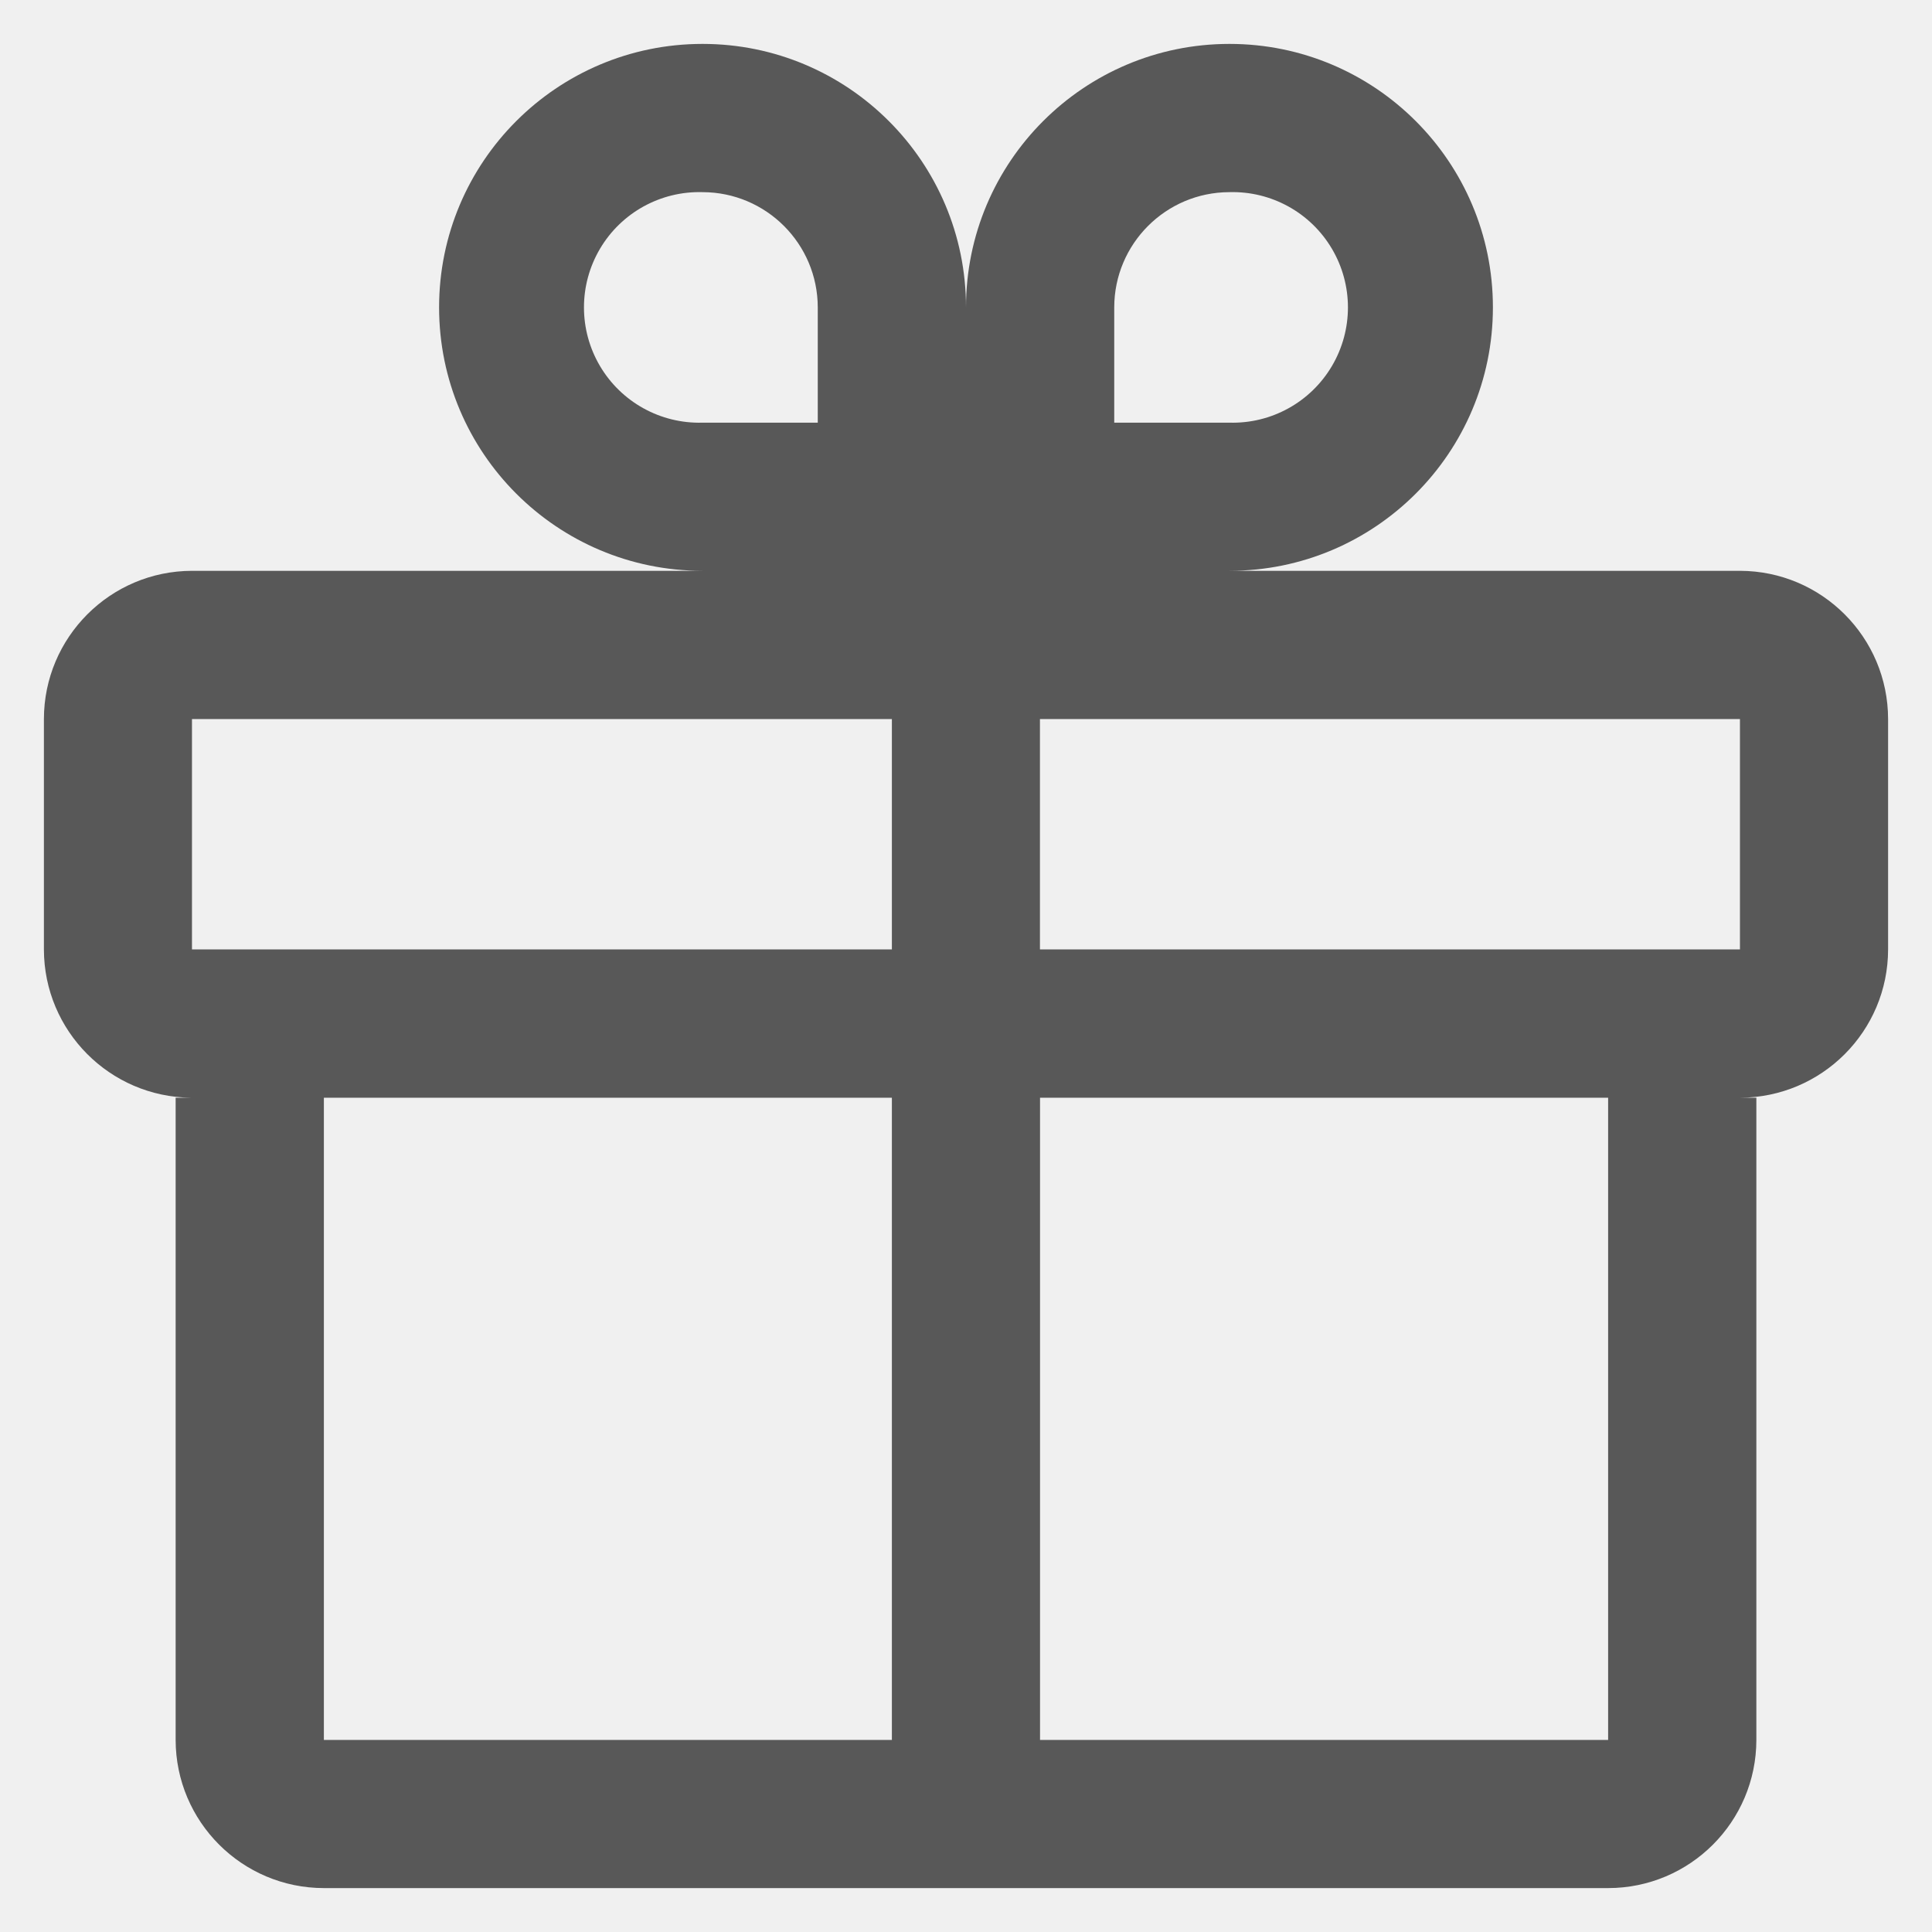
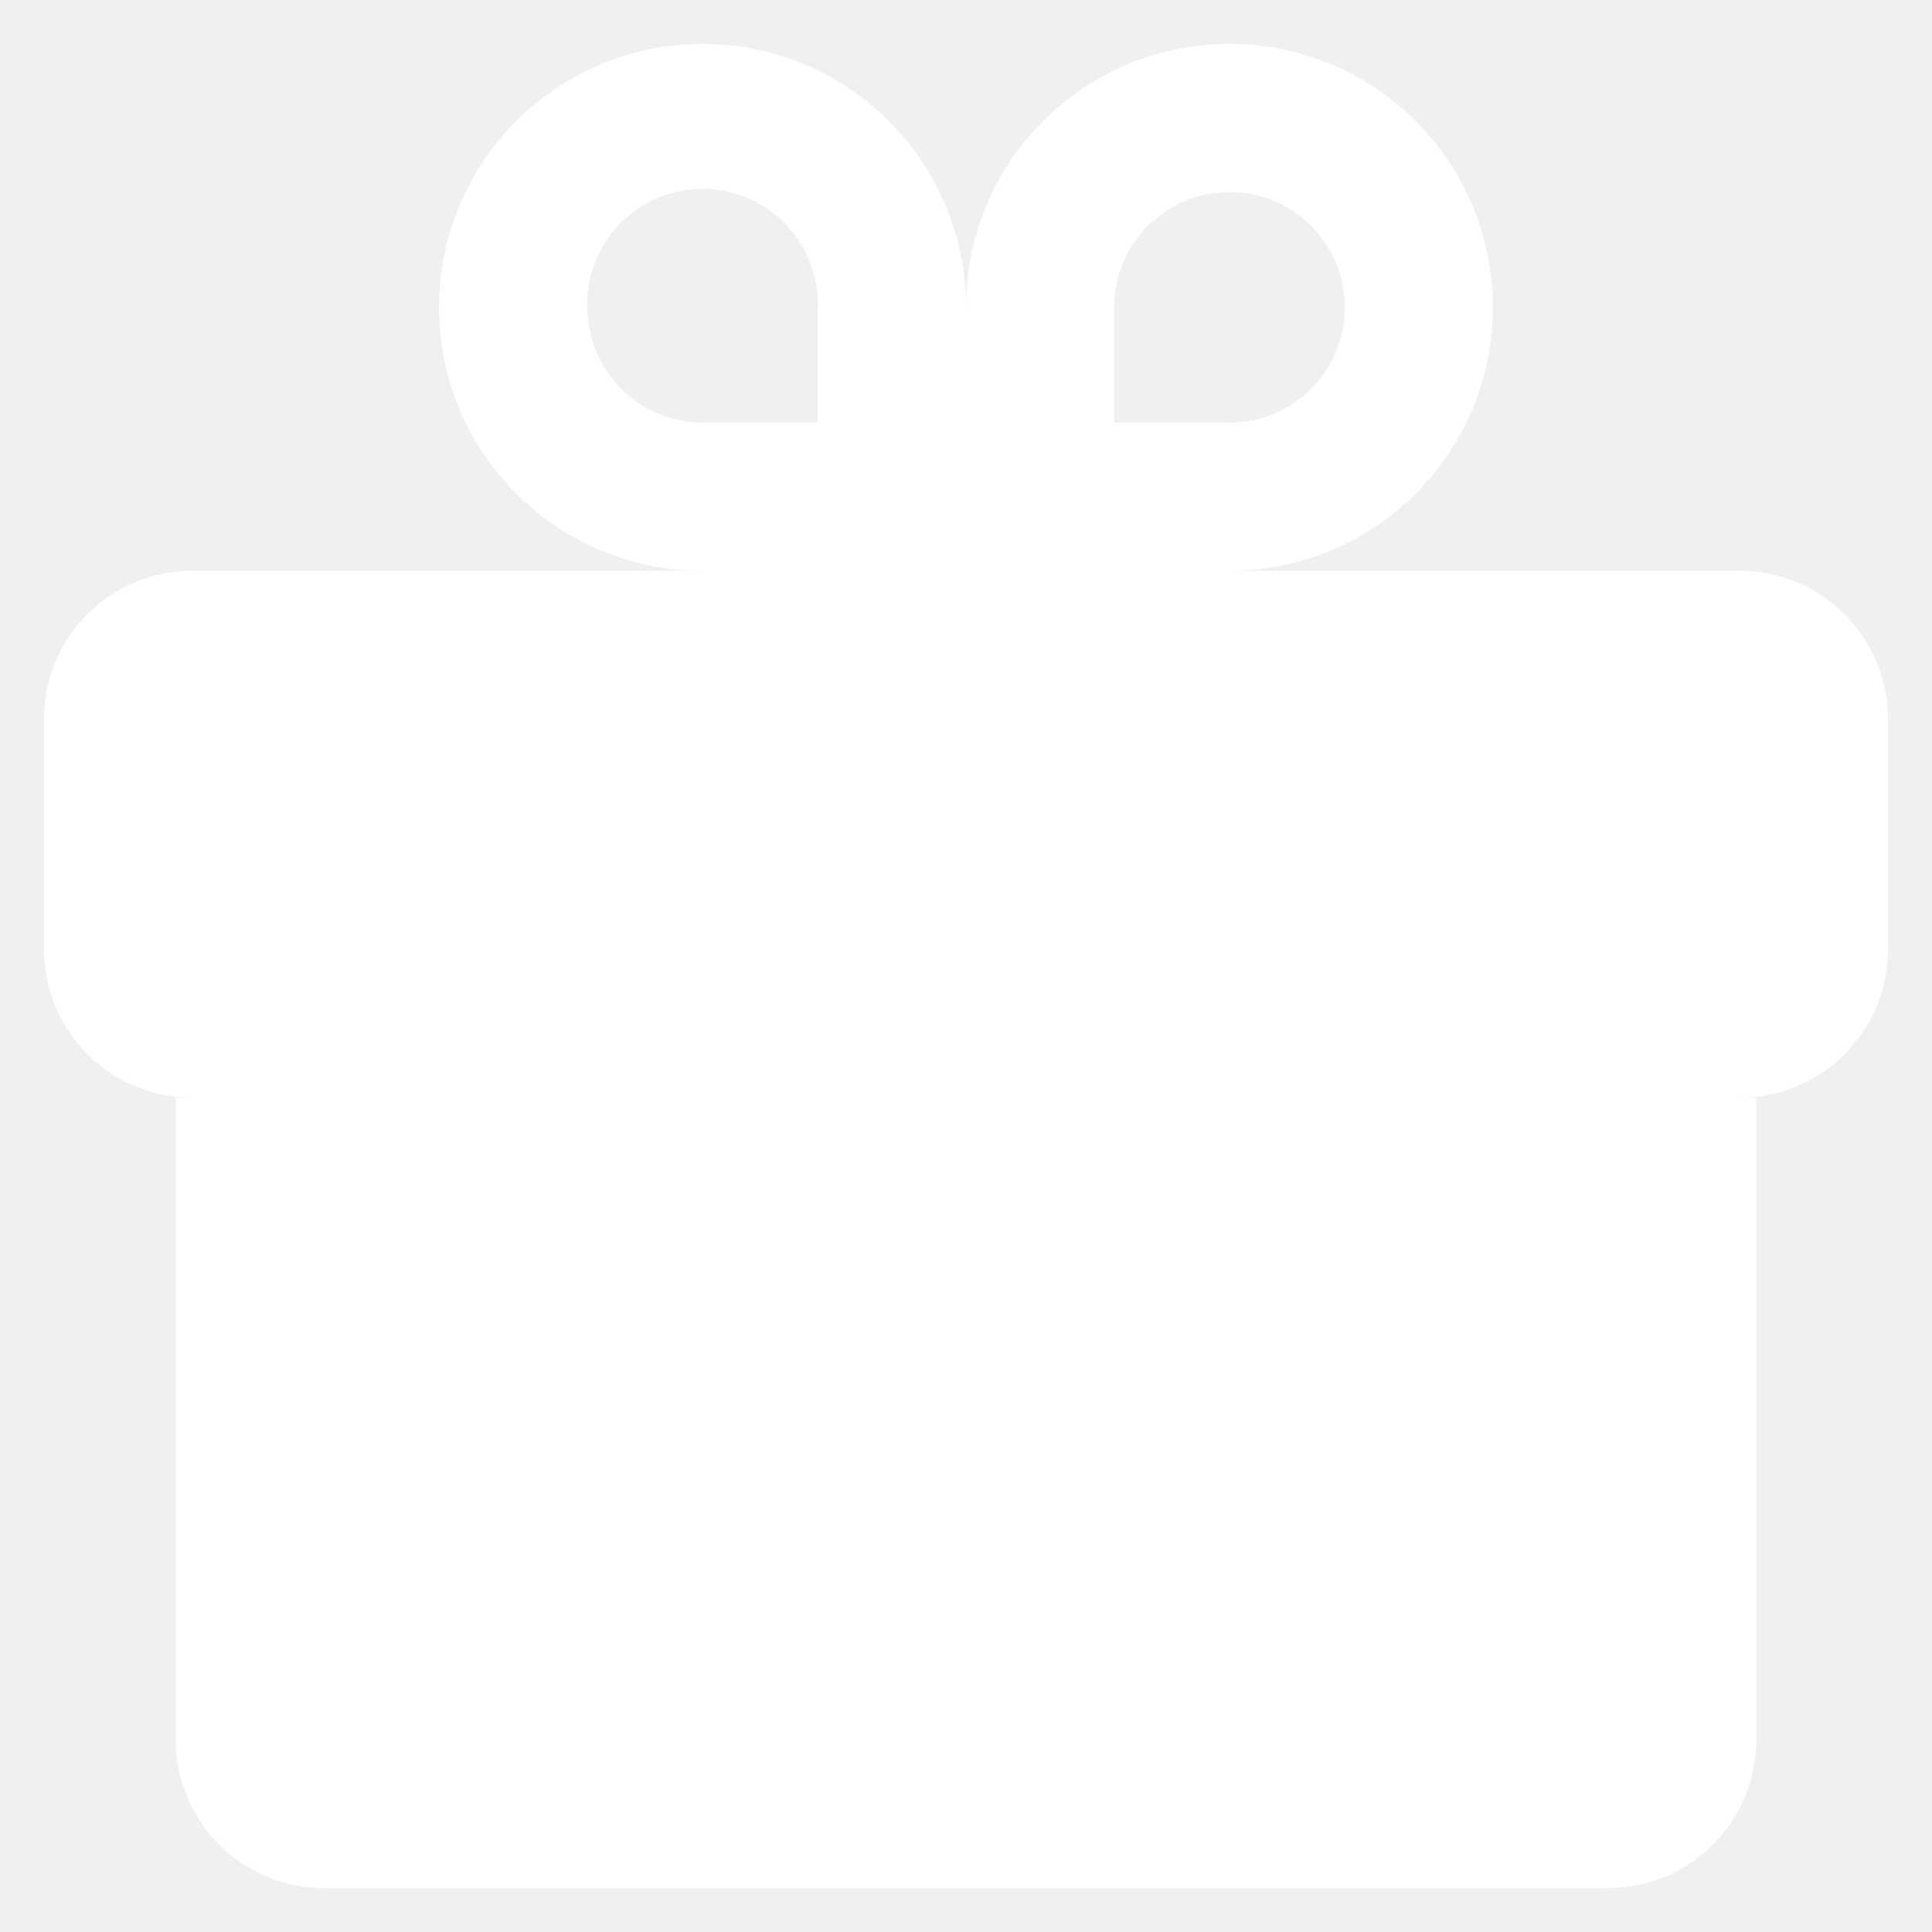
- <svg xmlns="http://www.w3.org/2000/svg" width="22" height="22" viewBox="0 0 22 22">
-   <path id="Subtraction_587" data-name="Subtraction 587" d="M17.812,21H3.188A1.69,1.69,0,0,1,1.5,19.313V12h.176A1.691,1.691,0,0,1,0,10.312V7.688A1.69,1.69,0,0,1,1.687,6H7.5a3,3,0,1,1,3-3,3,3,0,1,1,3,3h5.814A1.69,1.69,0,0,1,21,7.688v2.623A1.69,1.69,0,0,1,19.313,12H19.5v7.313A1.689,1.689,0,0,1,17.812,21Zm-6.469-9v7.313h6.469V12ZM3.188,12v7.313H9.656V12Zm8.154-4.312v2.623h7.971V7.688Zm-9.656,0v2.623H9.656V7.688Zm11.813-6A1.314,1.314,0,0,0,12.188,3V4.313H13.5a1.313,1.313,0,1,0,0-2.625Zm-6,0a1.313,1.313,0,1,0,0,2.625H8.812V3A1.314,1.314,0,0,0,7.5,1.688Z" transform="translate(0.5 0.5)" fill="#585858" stroke="rgba(0,0,0,0)" stroke-miterlimit="10" stroke-width="1" />
+ <svg xmlns="http://www.w3.org/2000/svg" width="22.001" height="22" viewBox="0 0 22.001 22">
+   <path id="Union_16" data-name="Union 16" d="M3.189,21A1.69,1.69,0,0,1,1.5,19.313V12h.176A1.692,1.692,0,0,1,0,10.311V7.689A1.69,1.69,0,0,1,1.687,6H7.5a3,3,0,1,1,3-3,3,3,0,1,1,3,3h5.813A1.69,1.69,0,0,1,21,7.689v2.623A1.69,1.69,0,0,1,19.313,12H19.5v7.313A1.688,1.688,0,0,1,17.812,21Zm9-18V4.313H13.5A1.313,1.313,0,1,0,12.188,3Zm-6,0A1.315,1.315,0,0,0,7.5,4.313H8.812V3A1.313,1.313,0,1,0,6.187,3Z" transform="translate(0.5 0.5)" fill="#fff" stroke="rgba(0,0,0,0)" stroke-miterlimit="10" stroke-width="1" />
</svg>
